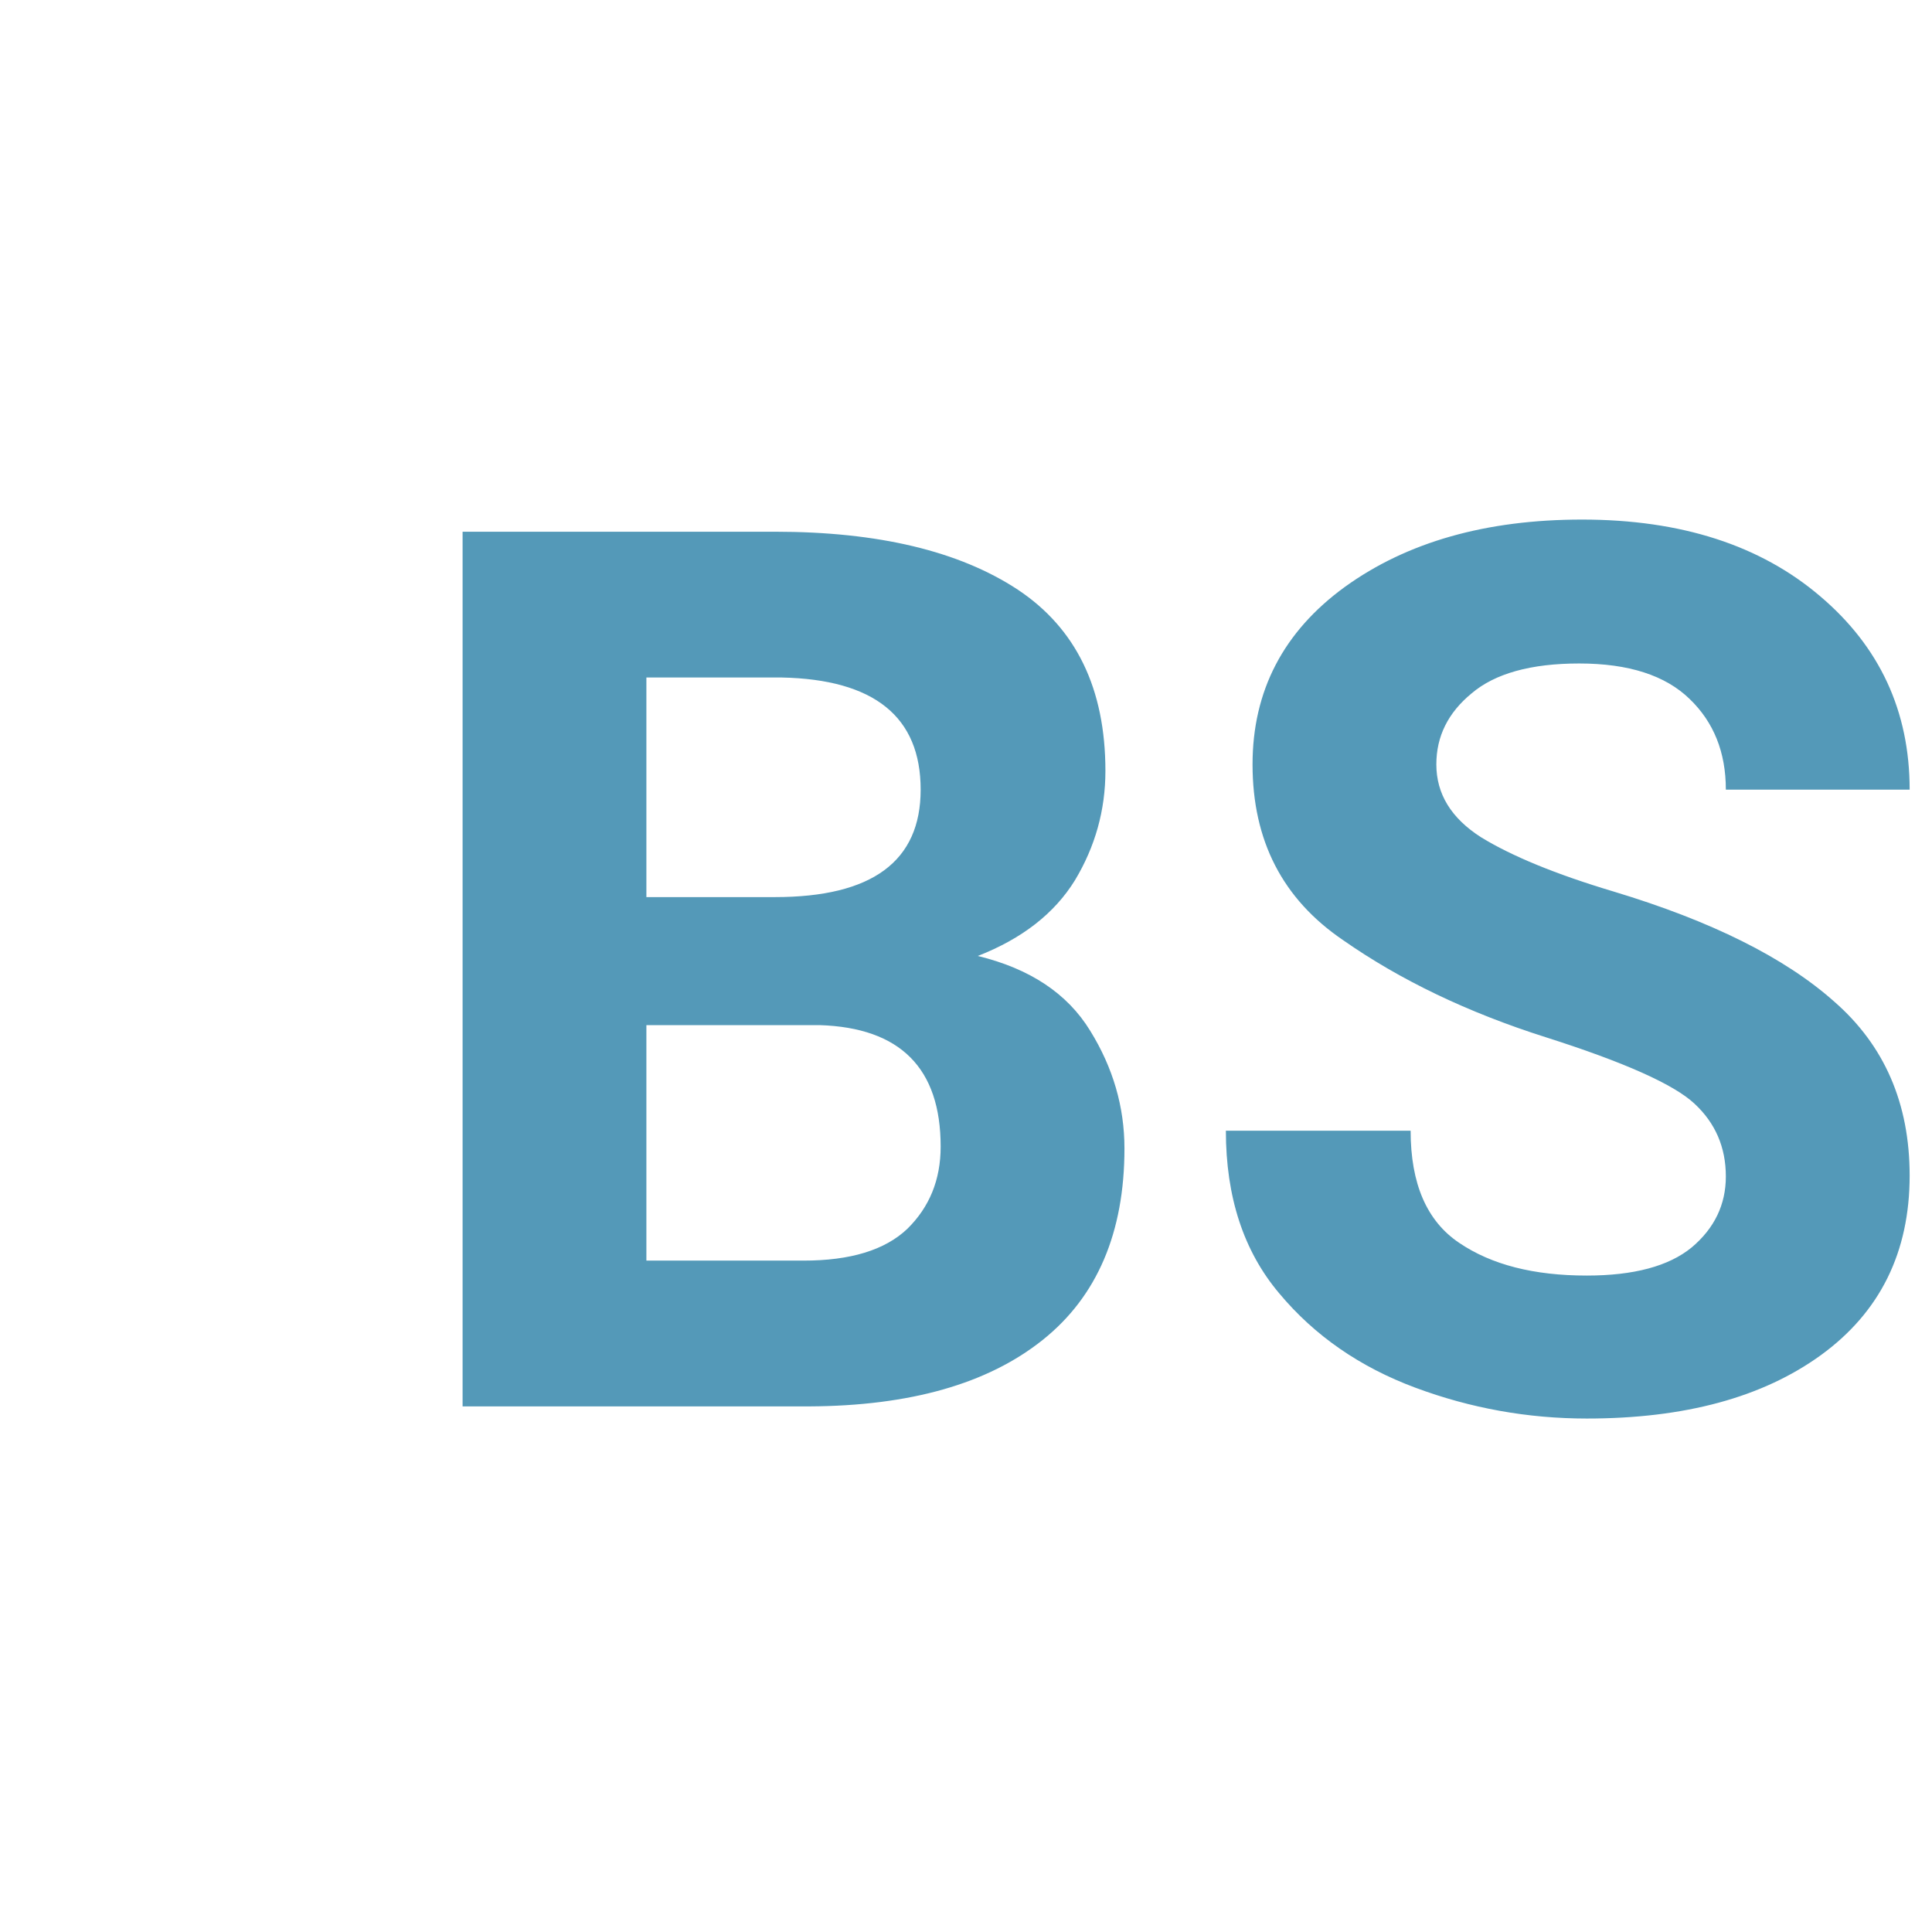
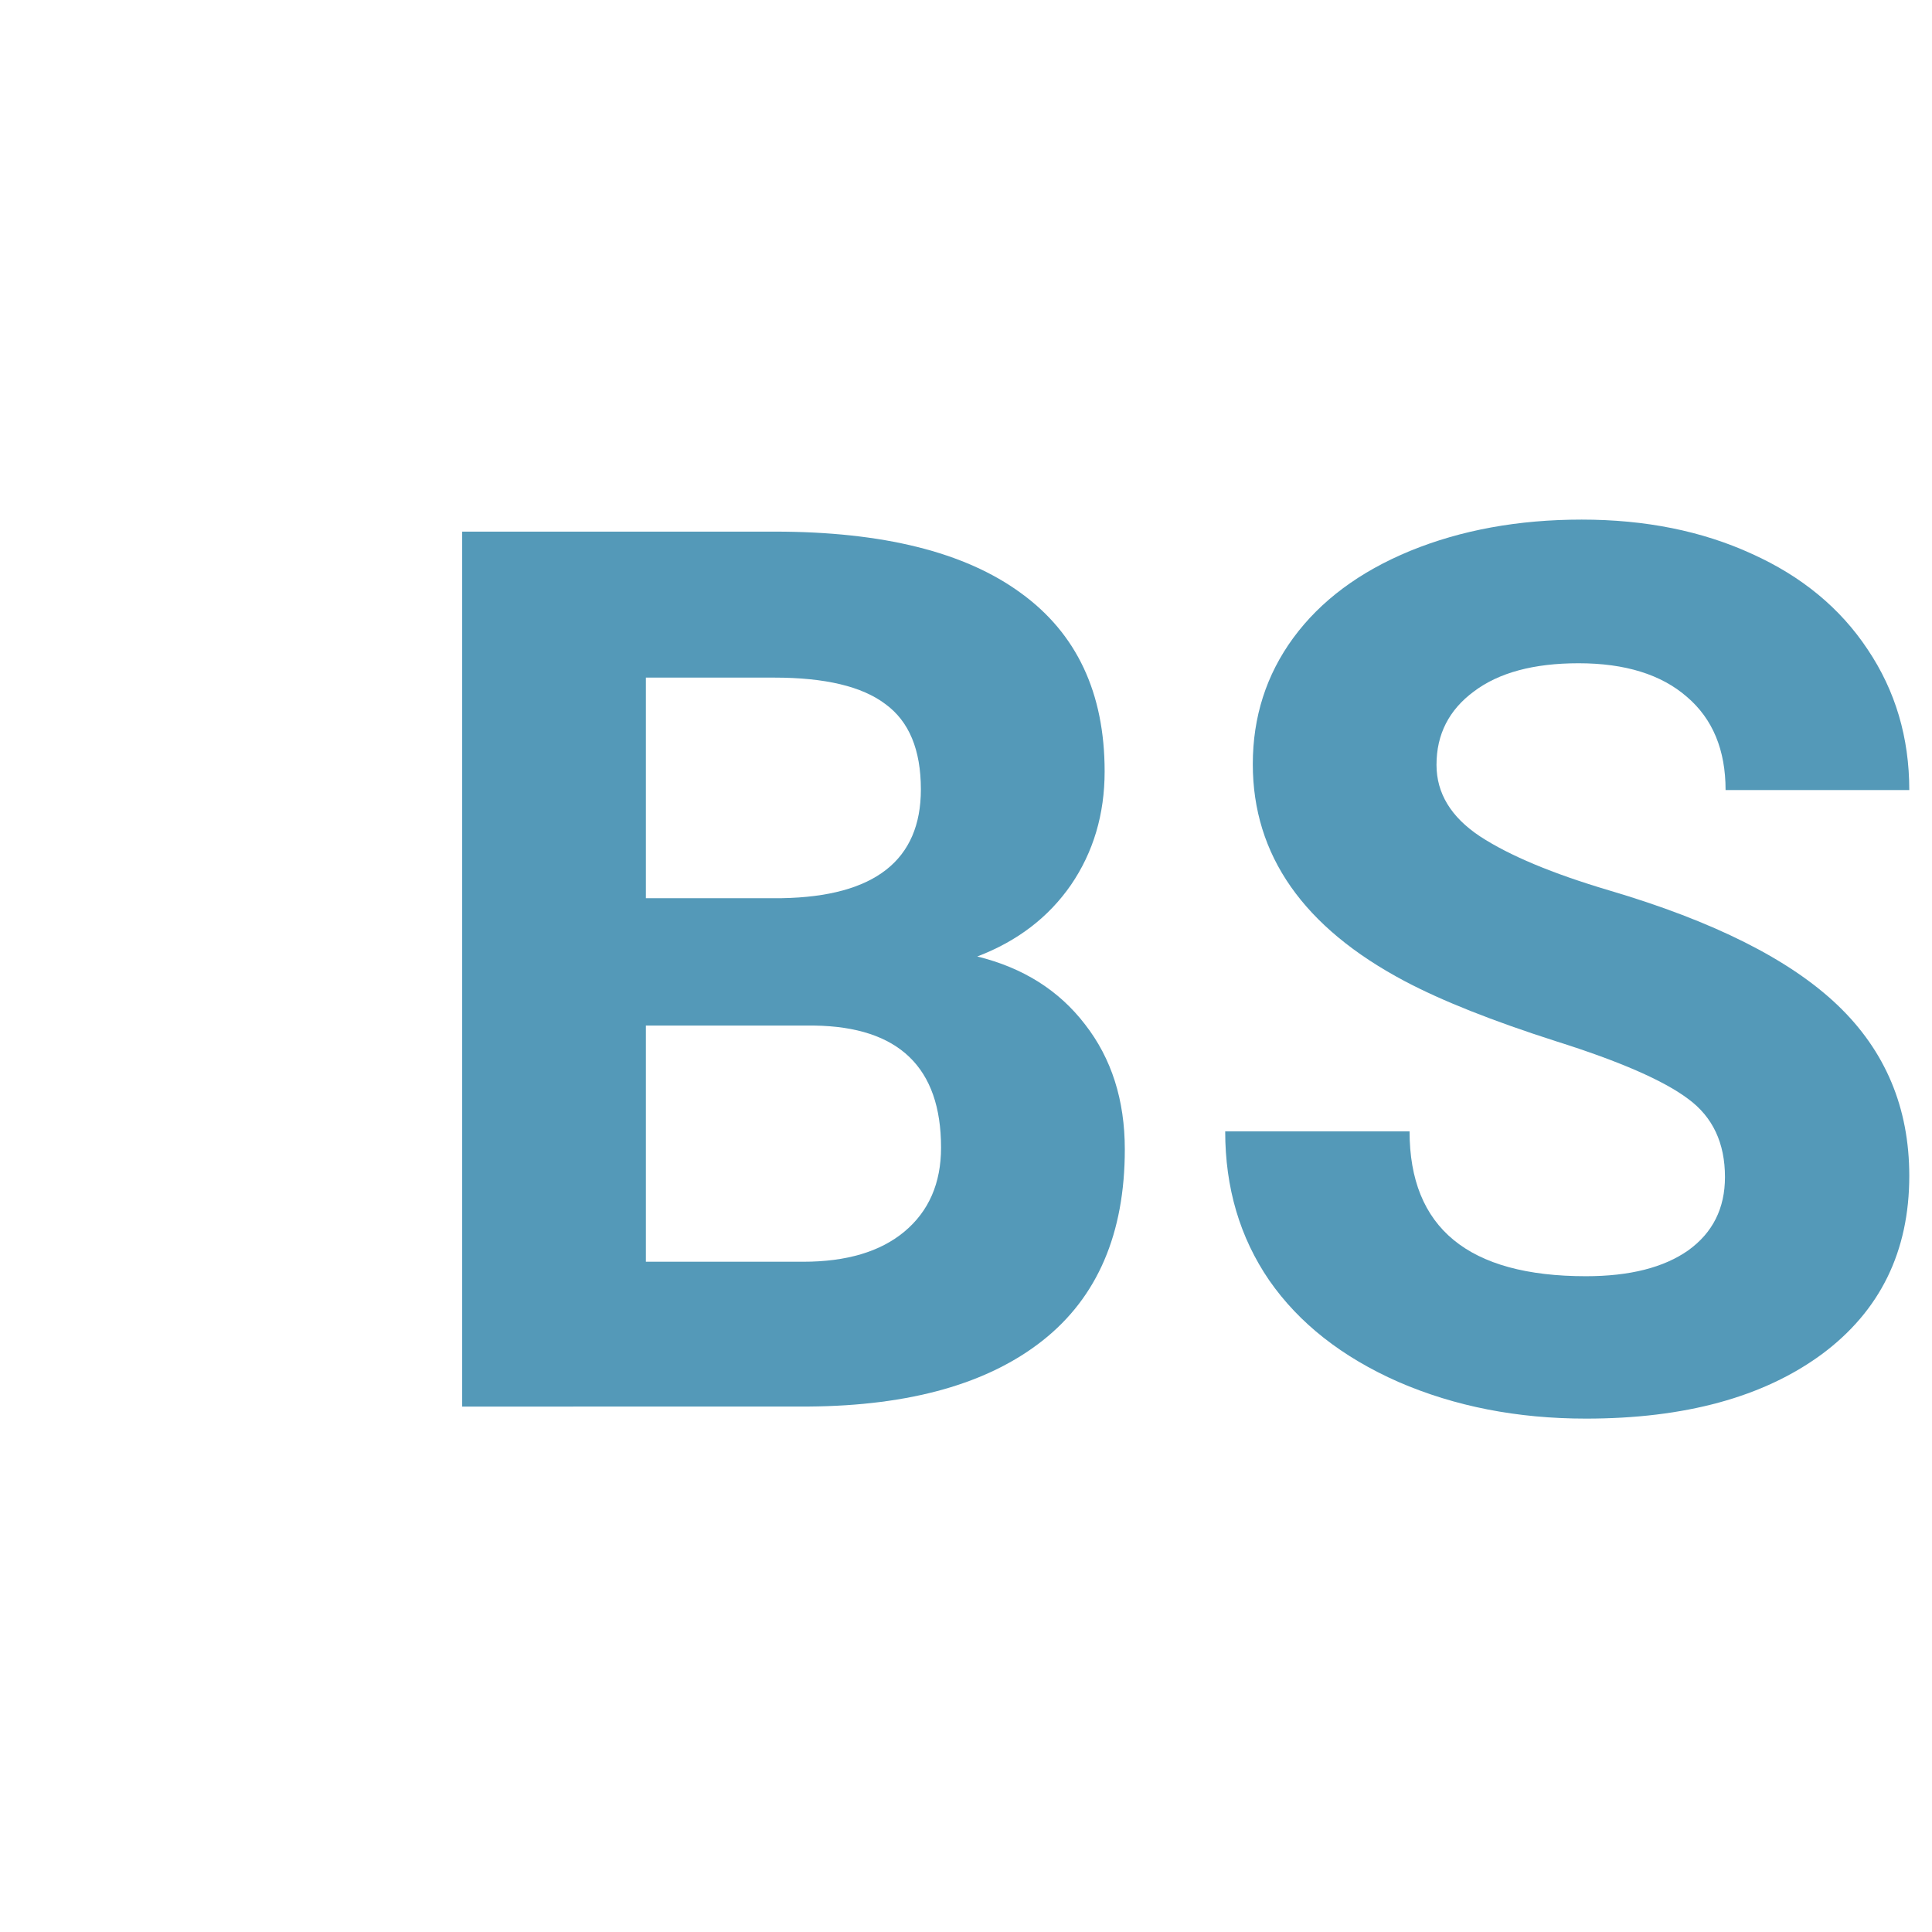
<svg xmlns="http://www.w3.org/2000/svg" viewBox="0 0 32 32" version="1.1" id="svg4">
  <defs id="defs8" />
-   <text xml:space="preserve" style="font-style:normal;font-variant:normal;font-weight:bold;font-stretch:normal;font-size:20.579px;line-height:1.25;font-family:Roboto;-inkscape-font-specification:'Roboto, Bold';font-variant-ligatures:normal;font-variant-caps:normal;font-variant-numeric:normal;font-variant-east-asian:normal;fill:#5499b8;fill-opacity:1;stroke:none;stroke-width:1.029" x="6.277" y="23.519" id="text4146-1" transform="scale(1.009503,0.9905865)">
-     <tspan id="tspan4144-2" x="6.277" y="23.519" style="fill:#5499b8;fill-opacity:1;stroke-width:1.029">BS</tspan>
-   </text>
+   <g aria-label="BS" transform="scale(1.009503,0.9905865)" id="text4146-1" style="font-weight:bold;font-size:20.579px;line-height:1.25;font-family:Roboto;-inkscape-font-specification:'Roboto, Bold';fill:#5499b8;stroke-width:1.029">
+     <path d="M 7.583,23.519 V 8.889 h 5.125 q 2.663,0 4.039,1.025 1.377,1.015 1.377,2.984 0,1.075 -0.553,1.899 -0.553,0.814 -1.537,1.196 1.125,0.281 1.768,1.135 0.653,0.854 0.653,2.09 0,2.11 -1.346,3.195 -1.346,1.085 -3.838,1.105 z m 3.014,-6.371 v 3.949 h 2.582 q 1.065,0 1.658,-0.502 0.603,-0.512 0.603,-1.407 0,-2.01 -2.08,-2.04 z m 0,-2.13 h 2.231 q 2.281,-0.04 2.281,-1.819 0,-0.995 -0.583,-1.427 -0.573,-0.442 -1.819,-0.442 h -2.11 z" id="path823" />
+     <path d="m 28.302,19.681 q 0,-0.854 -0.603,-1.306 -0.603,-0.462 -2.17,-0.965 -1.568,-0.512 -2.482,-1.005 -2.492,-1.346 -2.492,-3.627 0,-1.186 0.663,-2.11 0.673,-0.934 1.919,-1.457 1.256,-0.523 2.814,-0.523 1.568,0 2.793,0.573 1.226,0.563 1.899,1.598 0.683,1.035 0.683,2.351 h -3.014 q 0,-1.005 -0.633,-1.557 -0.633,-0.563 -1.779,-0.563 -1.105,0 -1.718,0.472 -0.613,0.462 -0.613,1.226 0,0.713 0.713,1.196 0.723,0.482 2.12,0.904 2.572,0.774 3.748,1.919 1.176,1.145 1.176,2.854 0,1.899 -1.437,2.984 -1.437,1.075 -3.869,1.075 -1.688,0 -3.075,-0.613 -1.387,-0.623 -2.12,-1.698 -0.723,-1.075 -0.723,-2.492 h 3.025 q 0,2.422 2.894,2.422 1.075,0 1.678,-0.432 0.603,-0.442 0.603,-1.226 z" id="path825" />
+   </g>
</svg>
